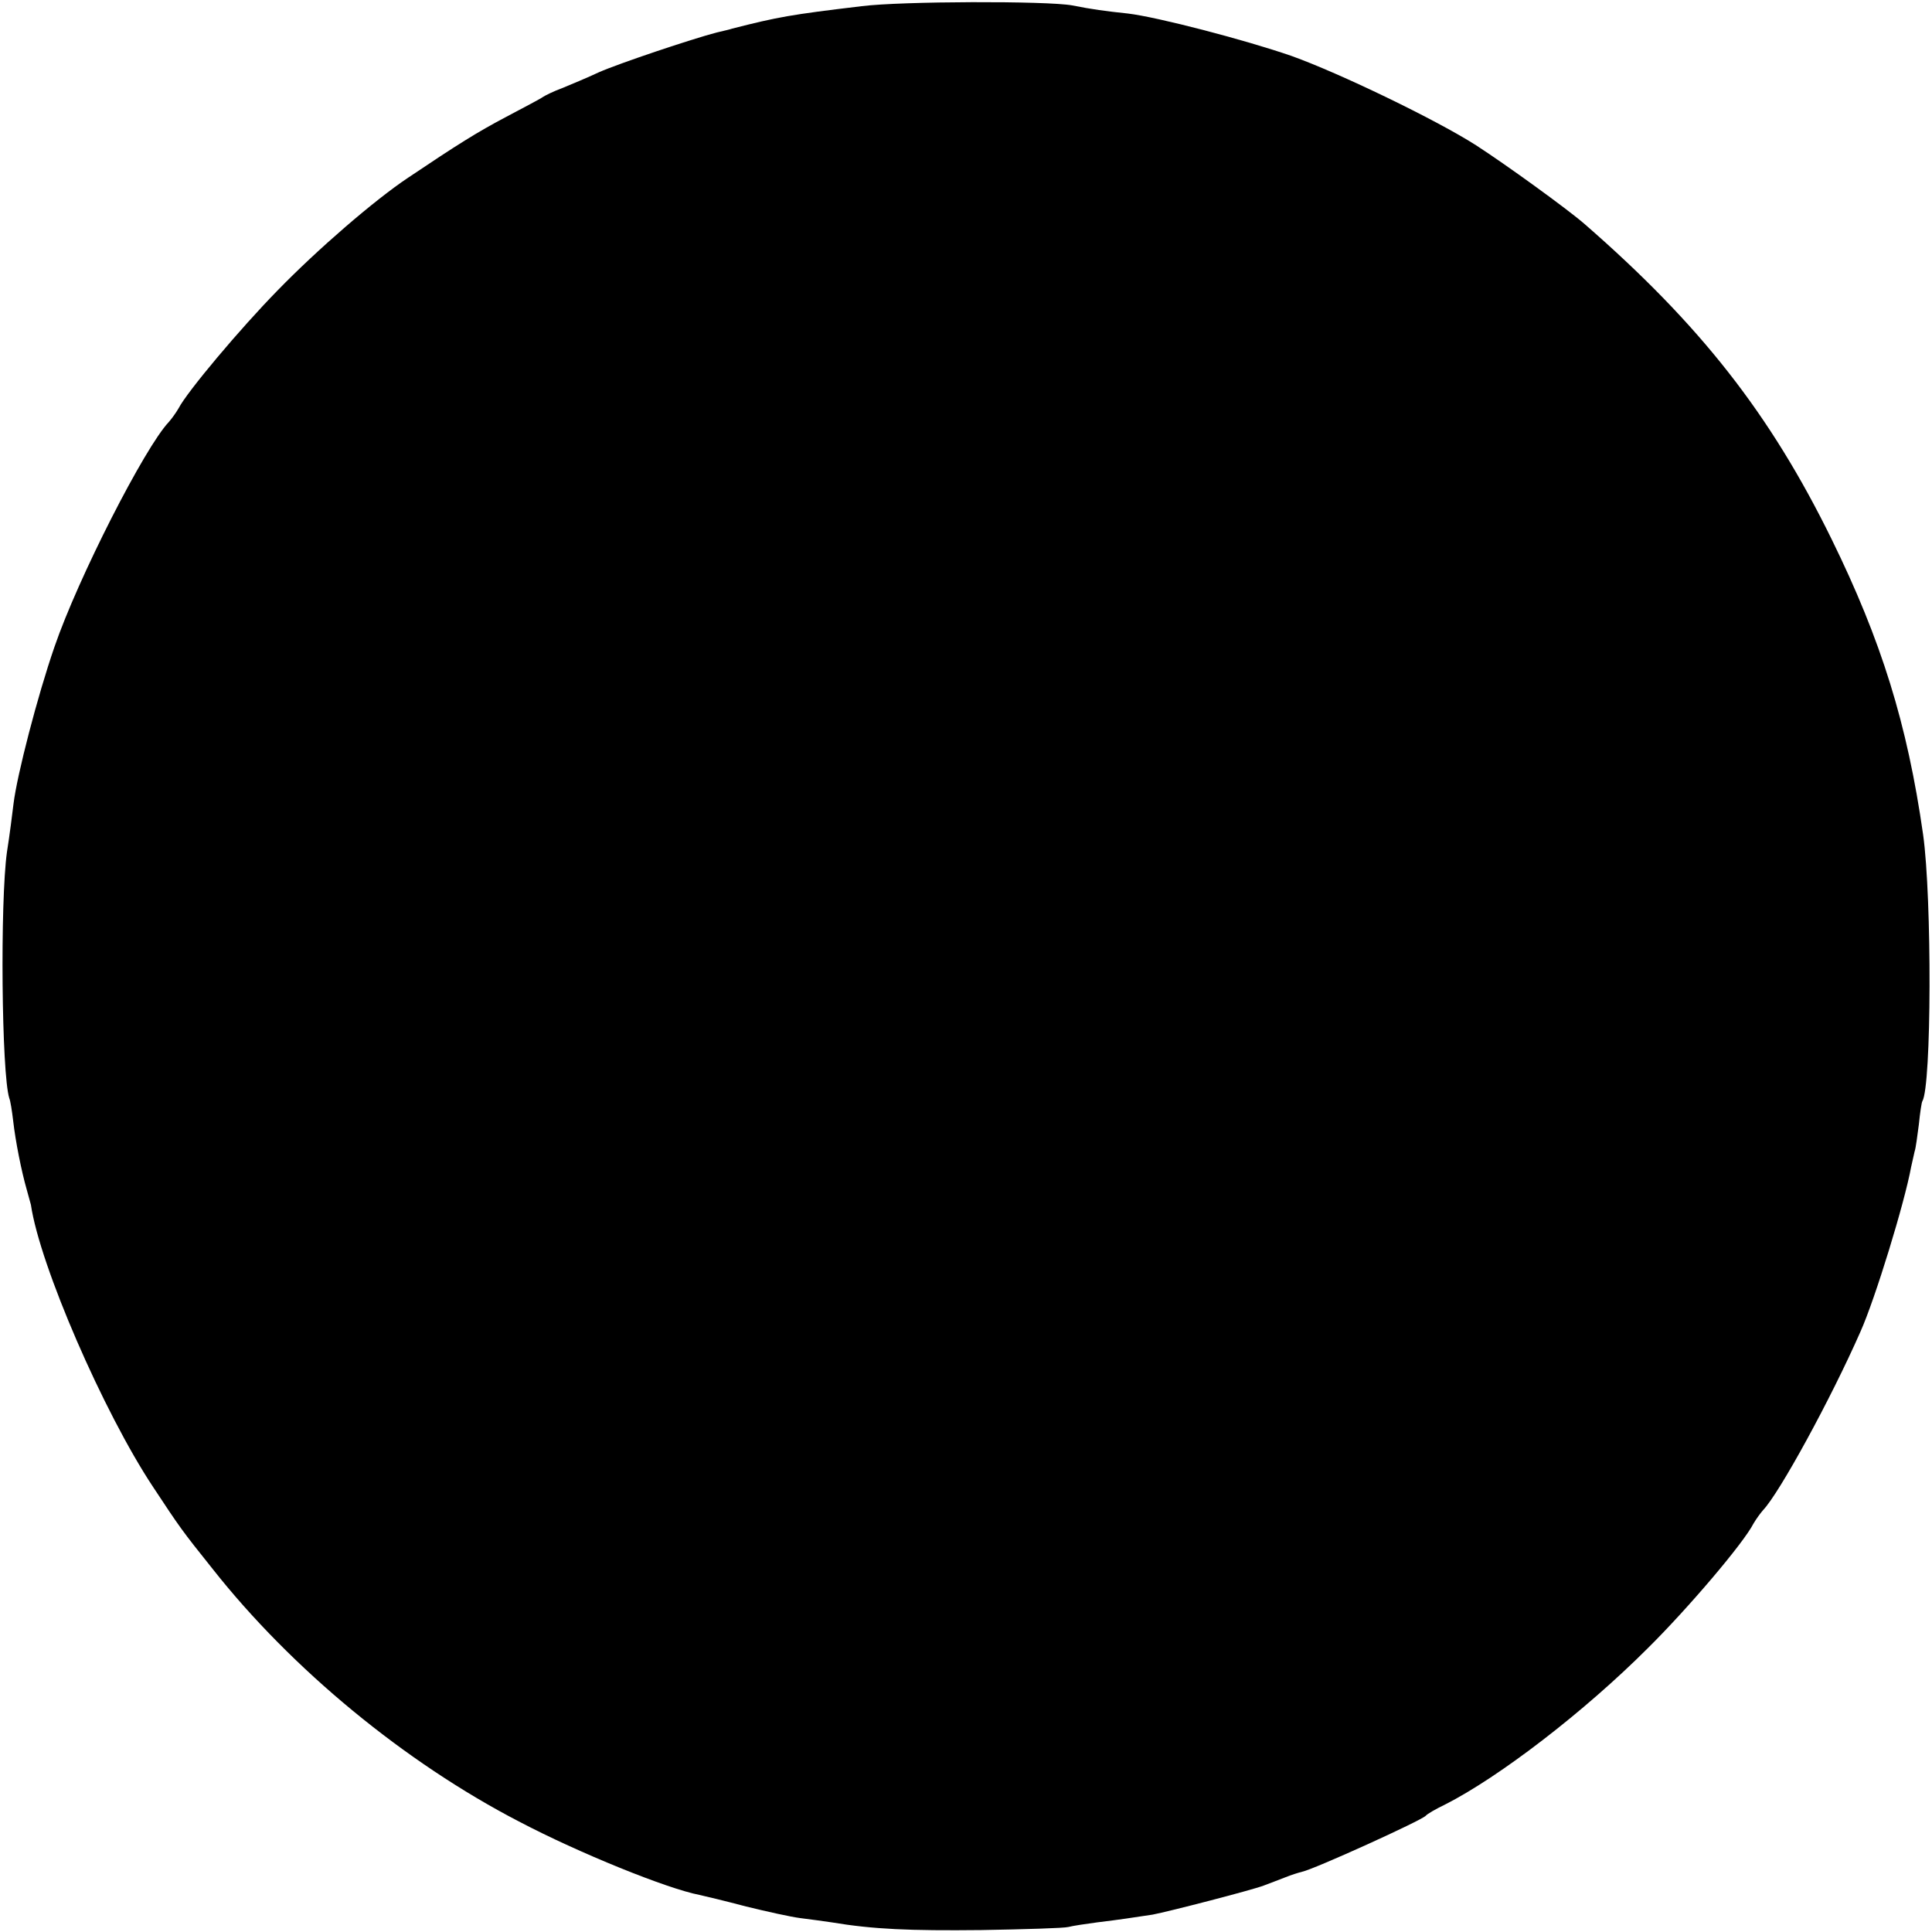
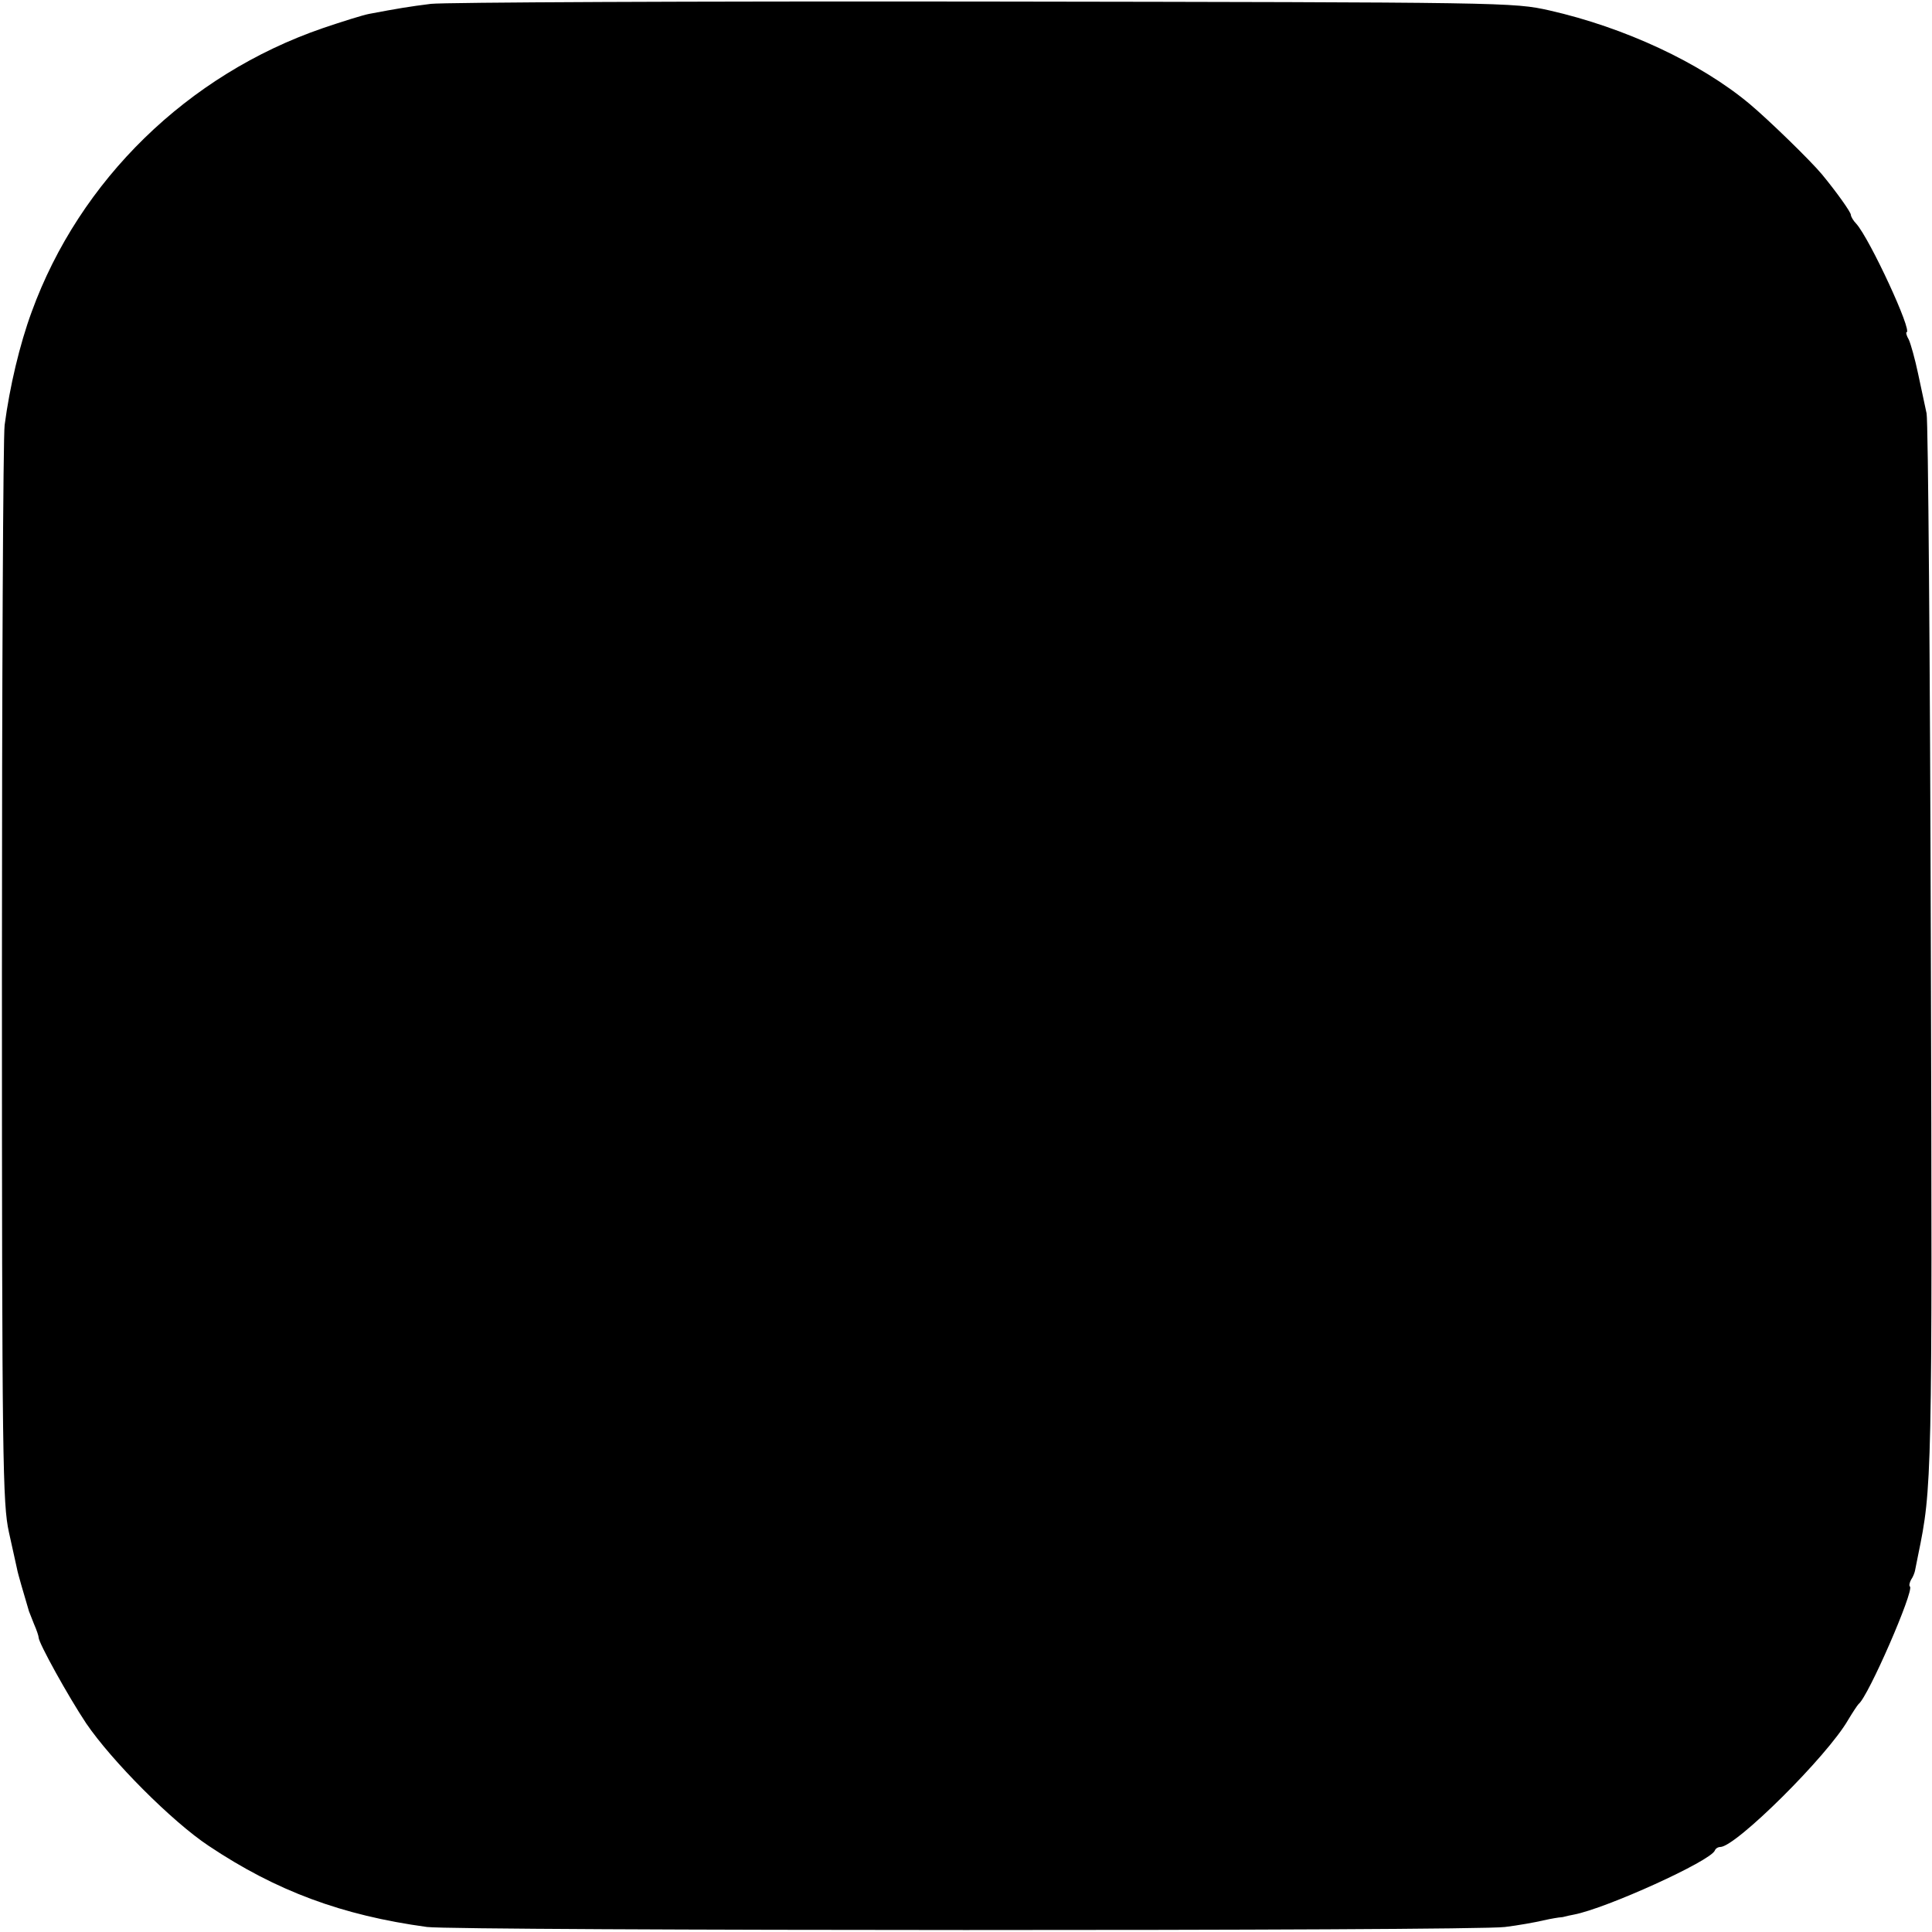
<svg xmlns="http://www.w3.org/2000/svg" version="1.0" width="500pt" height="500pt" viewBox="0 0 500 500" preserveAspectRatio="xMidYMid meet">
  <g transform="translate(0,500) scale(0.1,-0.1)" fill="#000000" stroke="none">
-     <path d="M2230 4984 c-185 -22 -217 -28 -335 -58 -5 -2 -23 -6 -40 -10 -65 -17 -253 -80 -305 -103 -30 -14 -73 -32 -95 -41 -22 -8 -44 -19 -50 -23 -5 -4 -49 -27 -96 -52 -74 -39 -125 -71 -253 -157 -87 -58 -234 -185 -338 -292 -96 -98 -234 -262 -256 -305 -7 -12 -18 -27 -25 -35 -62 -65 -235 -404 -296 -582 -44 -127 -97 -332 -106 -406 -3 -25 -10 -81 -17 -125 -18 -129 -14 -574 6 -637 3 -7 7 -33 10 -58 6 -54 22 -133 35 -178 5 -18 10 -36 11 -40 23 -157 188 -537 316 -730 70 -106 74 -112 154 -212 205 -260 498 -501 793 -654 156 -82 384 -174 467 -190 14 -3 68 -16 121 -30 53 -13 116 -27 140 -30 24 -3 61 -8 81 -11 108 -18 202 -22 388 -20 113 2 214 5 225 8 11 3 45 8 75 12 58 7 90 12 143 20 42 8 255 63 287 75 14 5 39 15 55 21 17 7 37 13 45 15 30 6 310 133 320 145 3 4 25 17 50 29 140 71 360 240 525 405 103 102 247 271 273 322 7 12 18 27 25 35 42 44 175 287 252 462 38 85 114 333 131 426 3 14 7 32 9 40 3 8 7 40 11 70 3 30 7 57 9 60 24 39 25 525 2 690 -41 287 -108 502 -237 765 -159 324 -340 555 -640 816 -45 39 -204 154 -280 203 -103 66 -354 187 -477 231 -121 42 -348 101 -424 110 -57 6 -94 11 -144 21 -65 12 -443 11 -545 -2z" />
+     <path d="M1115 4990 c-56 -7 -86 -12 -160 -26 -16 -3 -70 -20 -120 -37 -349 -120 -629 -393 -753 -734 -31 -84 -57 -194 -70 -293 -4 -30 -7 -669 -7 -1420 0 -1269 2 -1371 18 -1445 10 -44 19 -87 21 -95 2 -12 18 -66 31 -110 1 -3 7 -18 13 -33 7 -16 12 -31 12 -35 0 -14 77 -153 123 -222 66 -97 222 -254 317 -317 175 -117 345 -180 565 -210 77 -10 2710 -11 2790 0 33 4 78 12 99 17 22 5 42 8 45 8 3 0 8 1 11 2 3 1 13 3 23 5 84 16 355 139 365 166 2 5 8 9 14 9 40 0 277 235 331 329 12 20 24 38 27 41 25 19 144 293 133 304 -3 2 -1 11 3 18 5 7 9 18 10 23 1 6 5 24 8 40 36 175 37 191 33 1573 -2 741 -7 1363 -11 1382 -4 19 -14 66 -22 103 -8 38 -19 77 -24 88 -6 10 -8 19 -6 19 17 0 -95 242 -130 281 -8 8 -14 19 -14 23 0 7 -37 59 -75 105 -30 36 -138 141 -187 182 -128 107 -324 198 -518 242 -94 21 -107 21 -1465 23 -753 1 -1397 -2 -1430 -6z" />
  </g>
</svg>
